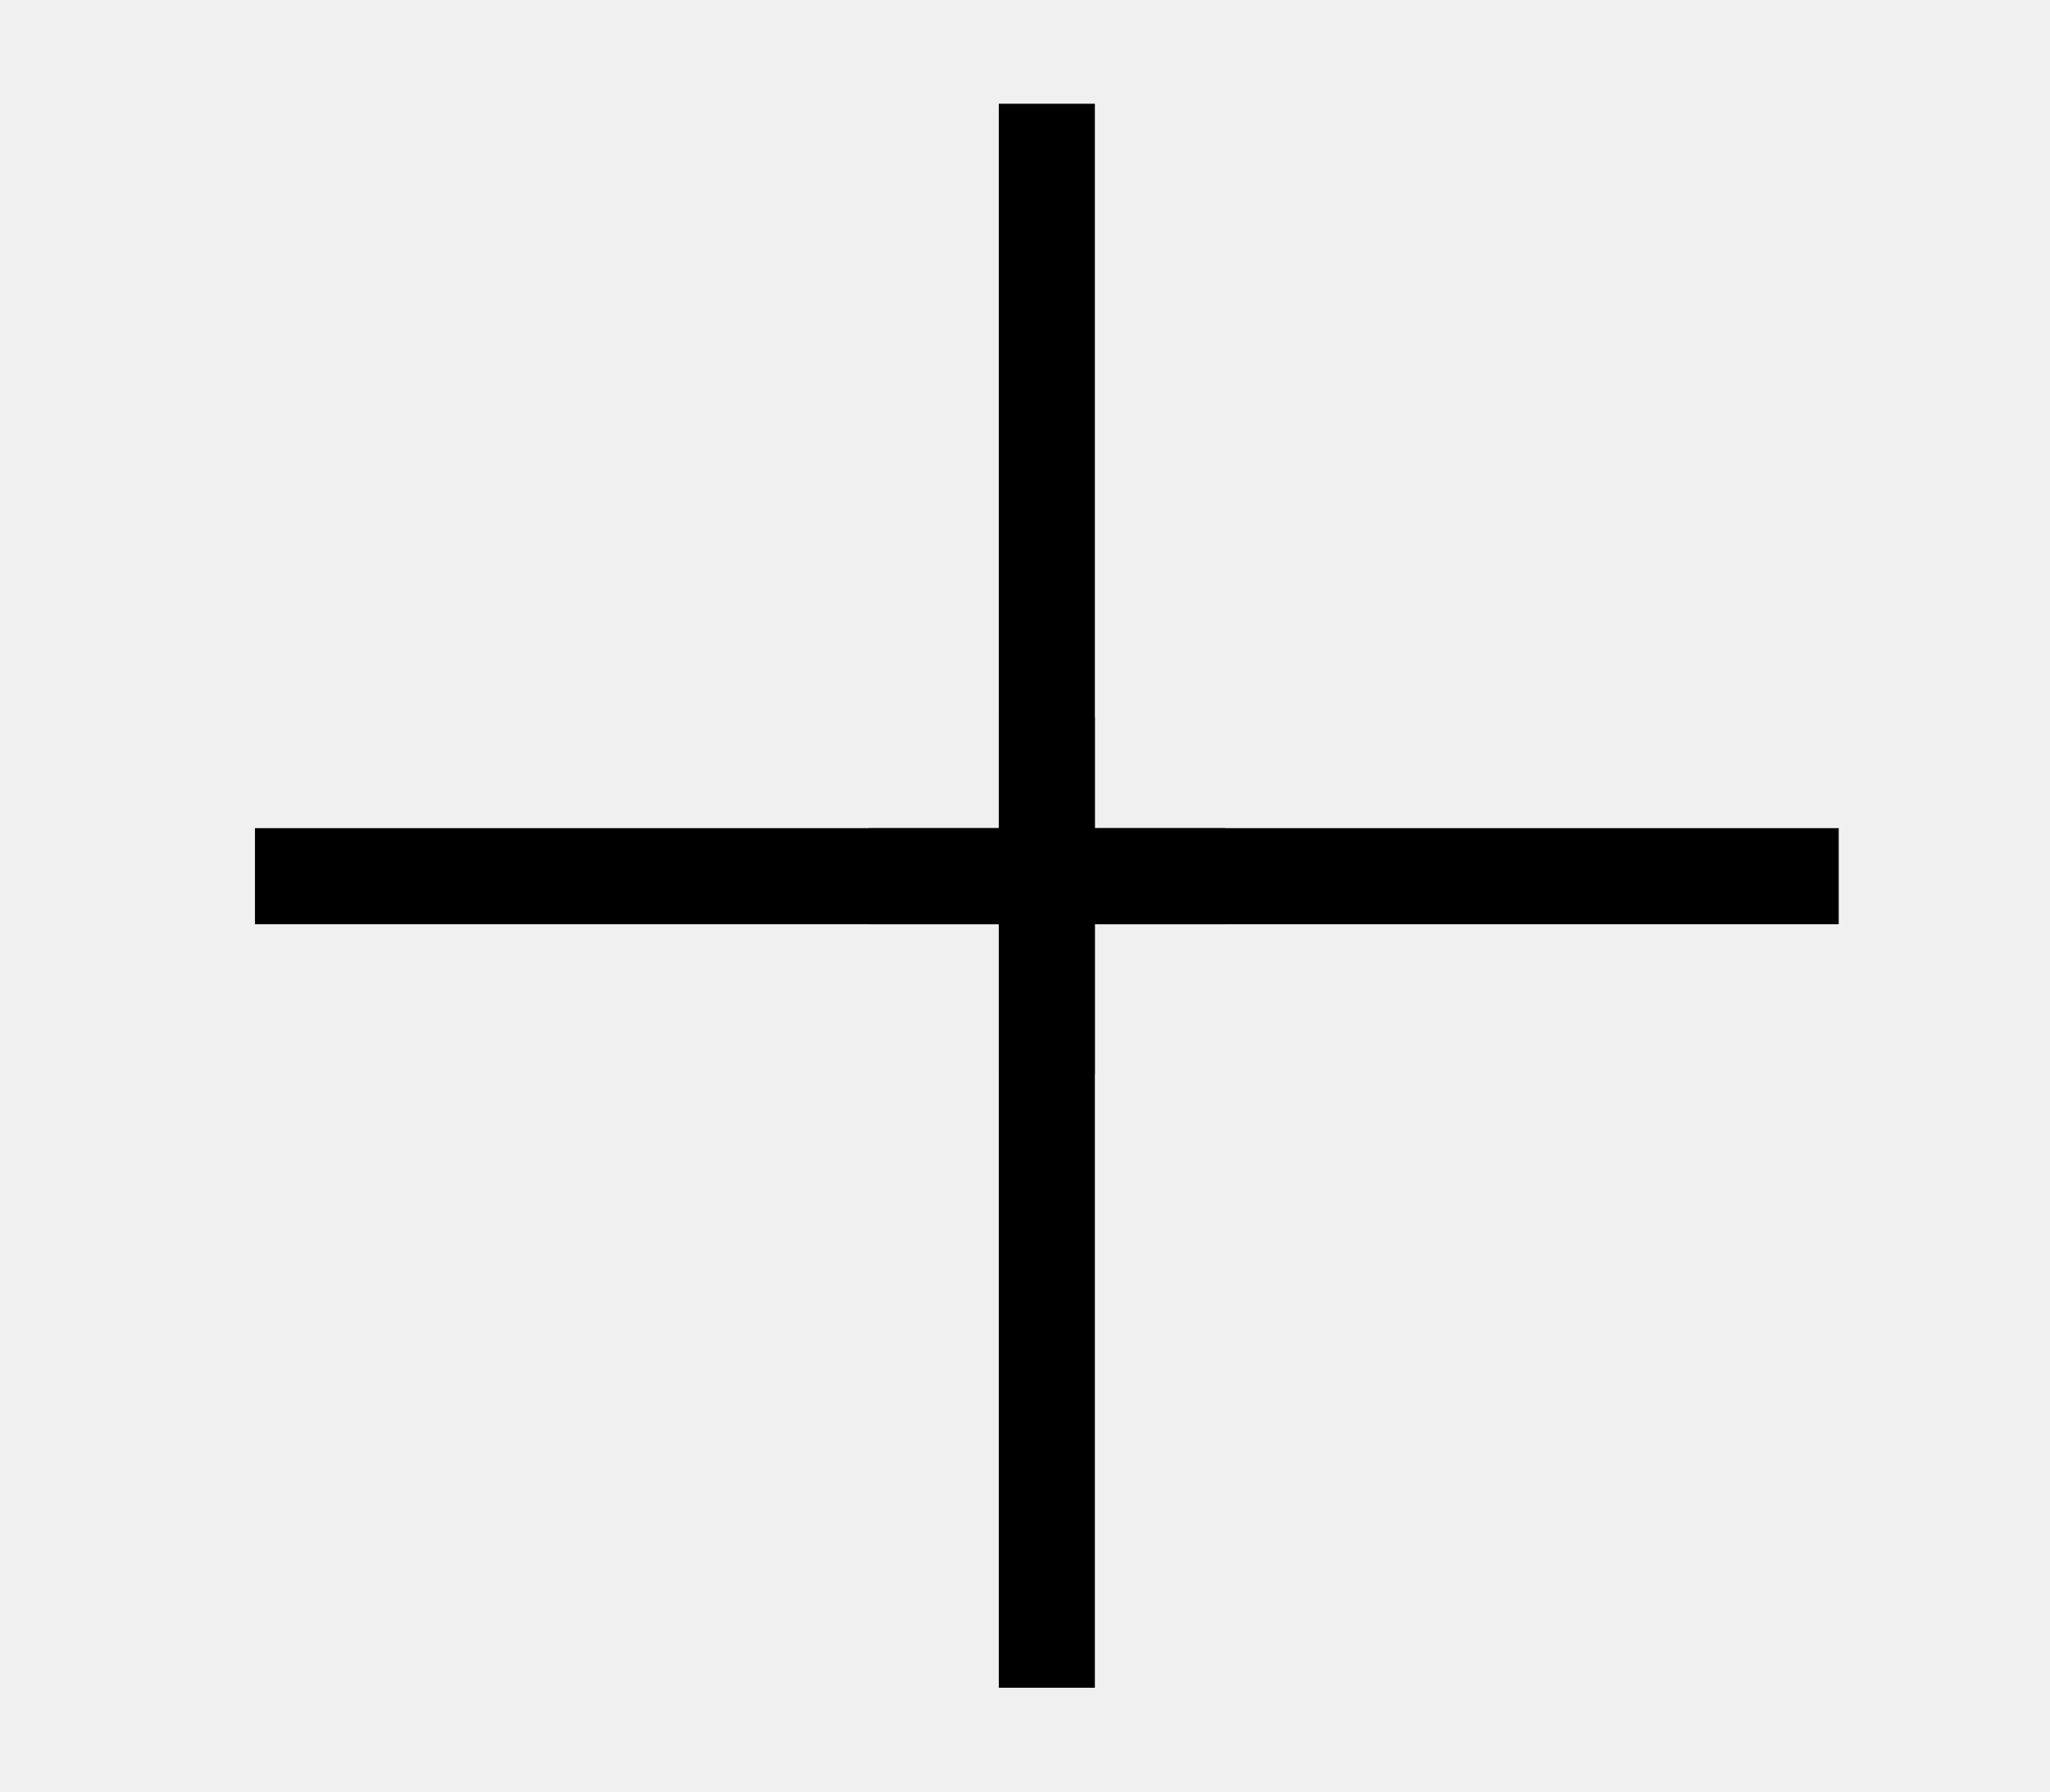
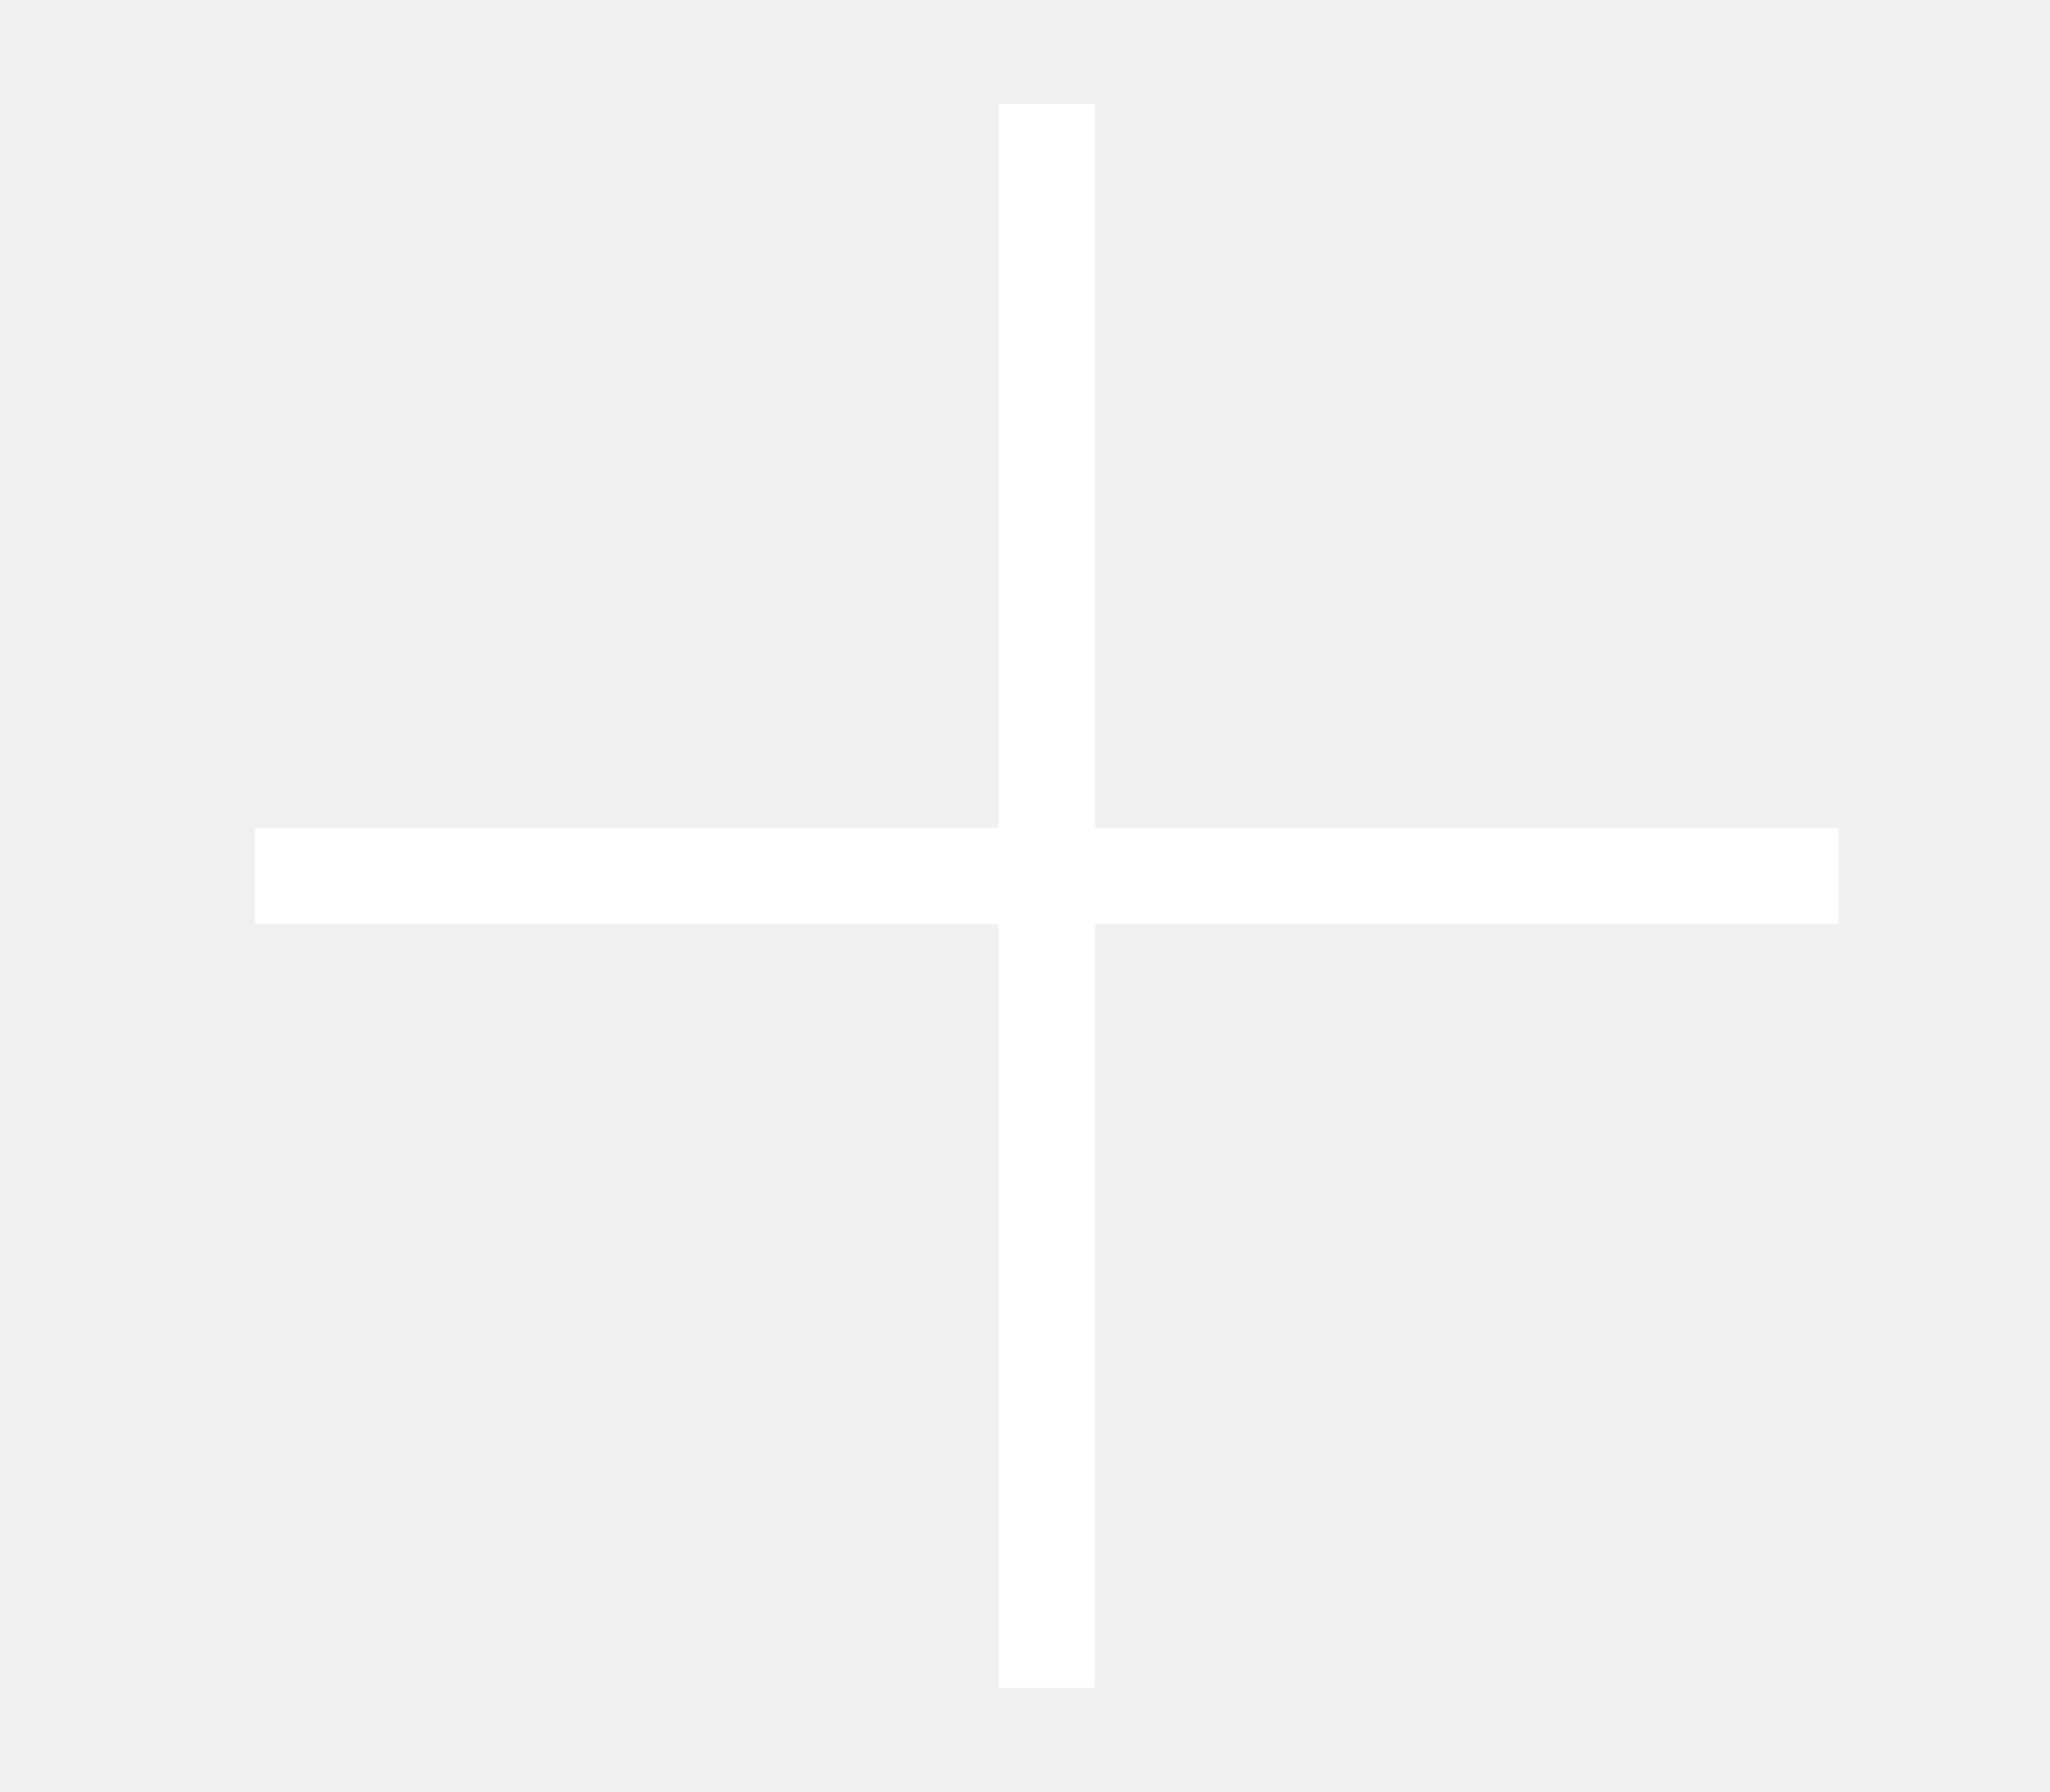
<svg xmlns="http://www.w3.org/2000/svg" version="1.1" id="Layer_1" x="0px" y="0px" width="151px" height="131.936px" viewBox="0 0 151 131.936" enable-background="new 0 0 151 131.936" xml:space="preserve">
-   <path d="M80.646,79.105V7.639h-7.075v71.466" />
-   <path d="M73.571,52.83v71.466h7.075V52.83" />
-   <path d="M63.971,68.064h71.466V60.99H63.971" />
-   <path d="M90.246,60.99H18.78v7.073h71.466" />
+   <path fill="#FFFFFF" d="M80.646,79.105V7.639h-7.076v71.466" />
+   <path fill="#FFFFFF" d="M73.571,52.83v71.466h7.076V52.83" />
+   <path fill="#FFFFFF" d="M63.971,68.064h71.466V60.99H63.971" />
+   <path fill="#FFFFFF" d="M90.246,60.99H18.78v7.072h71.466" />
</svg>
